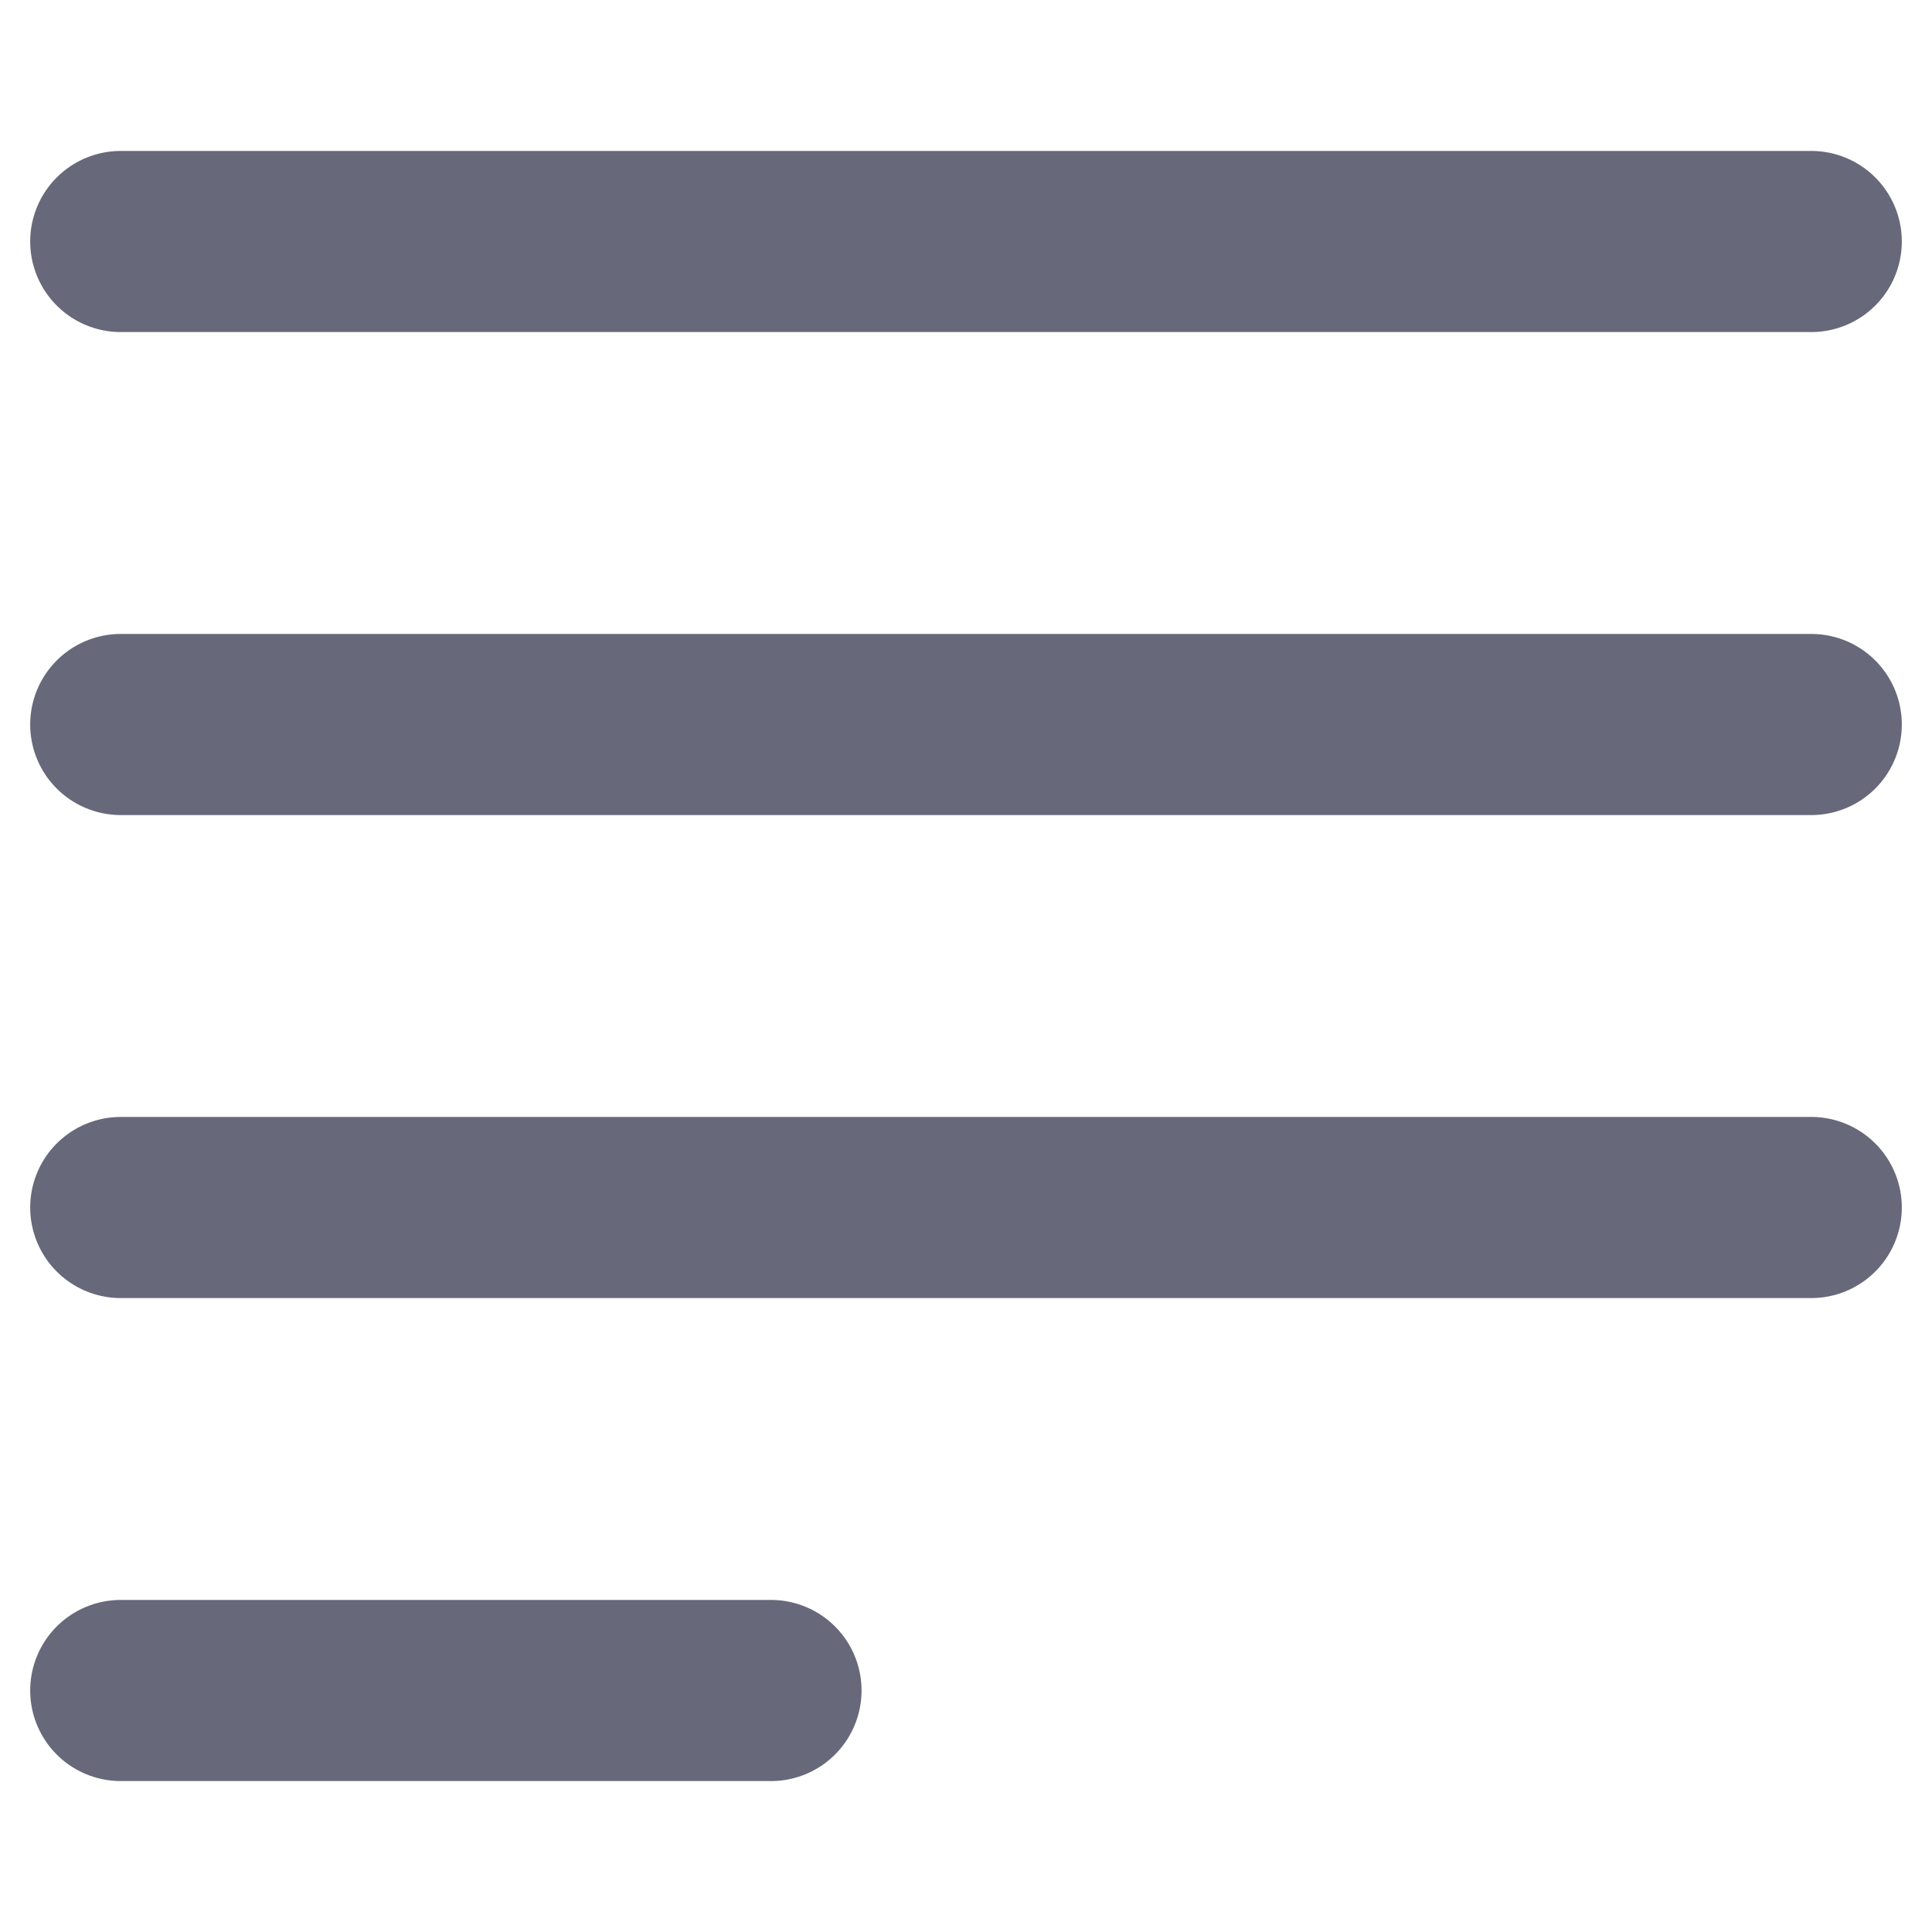
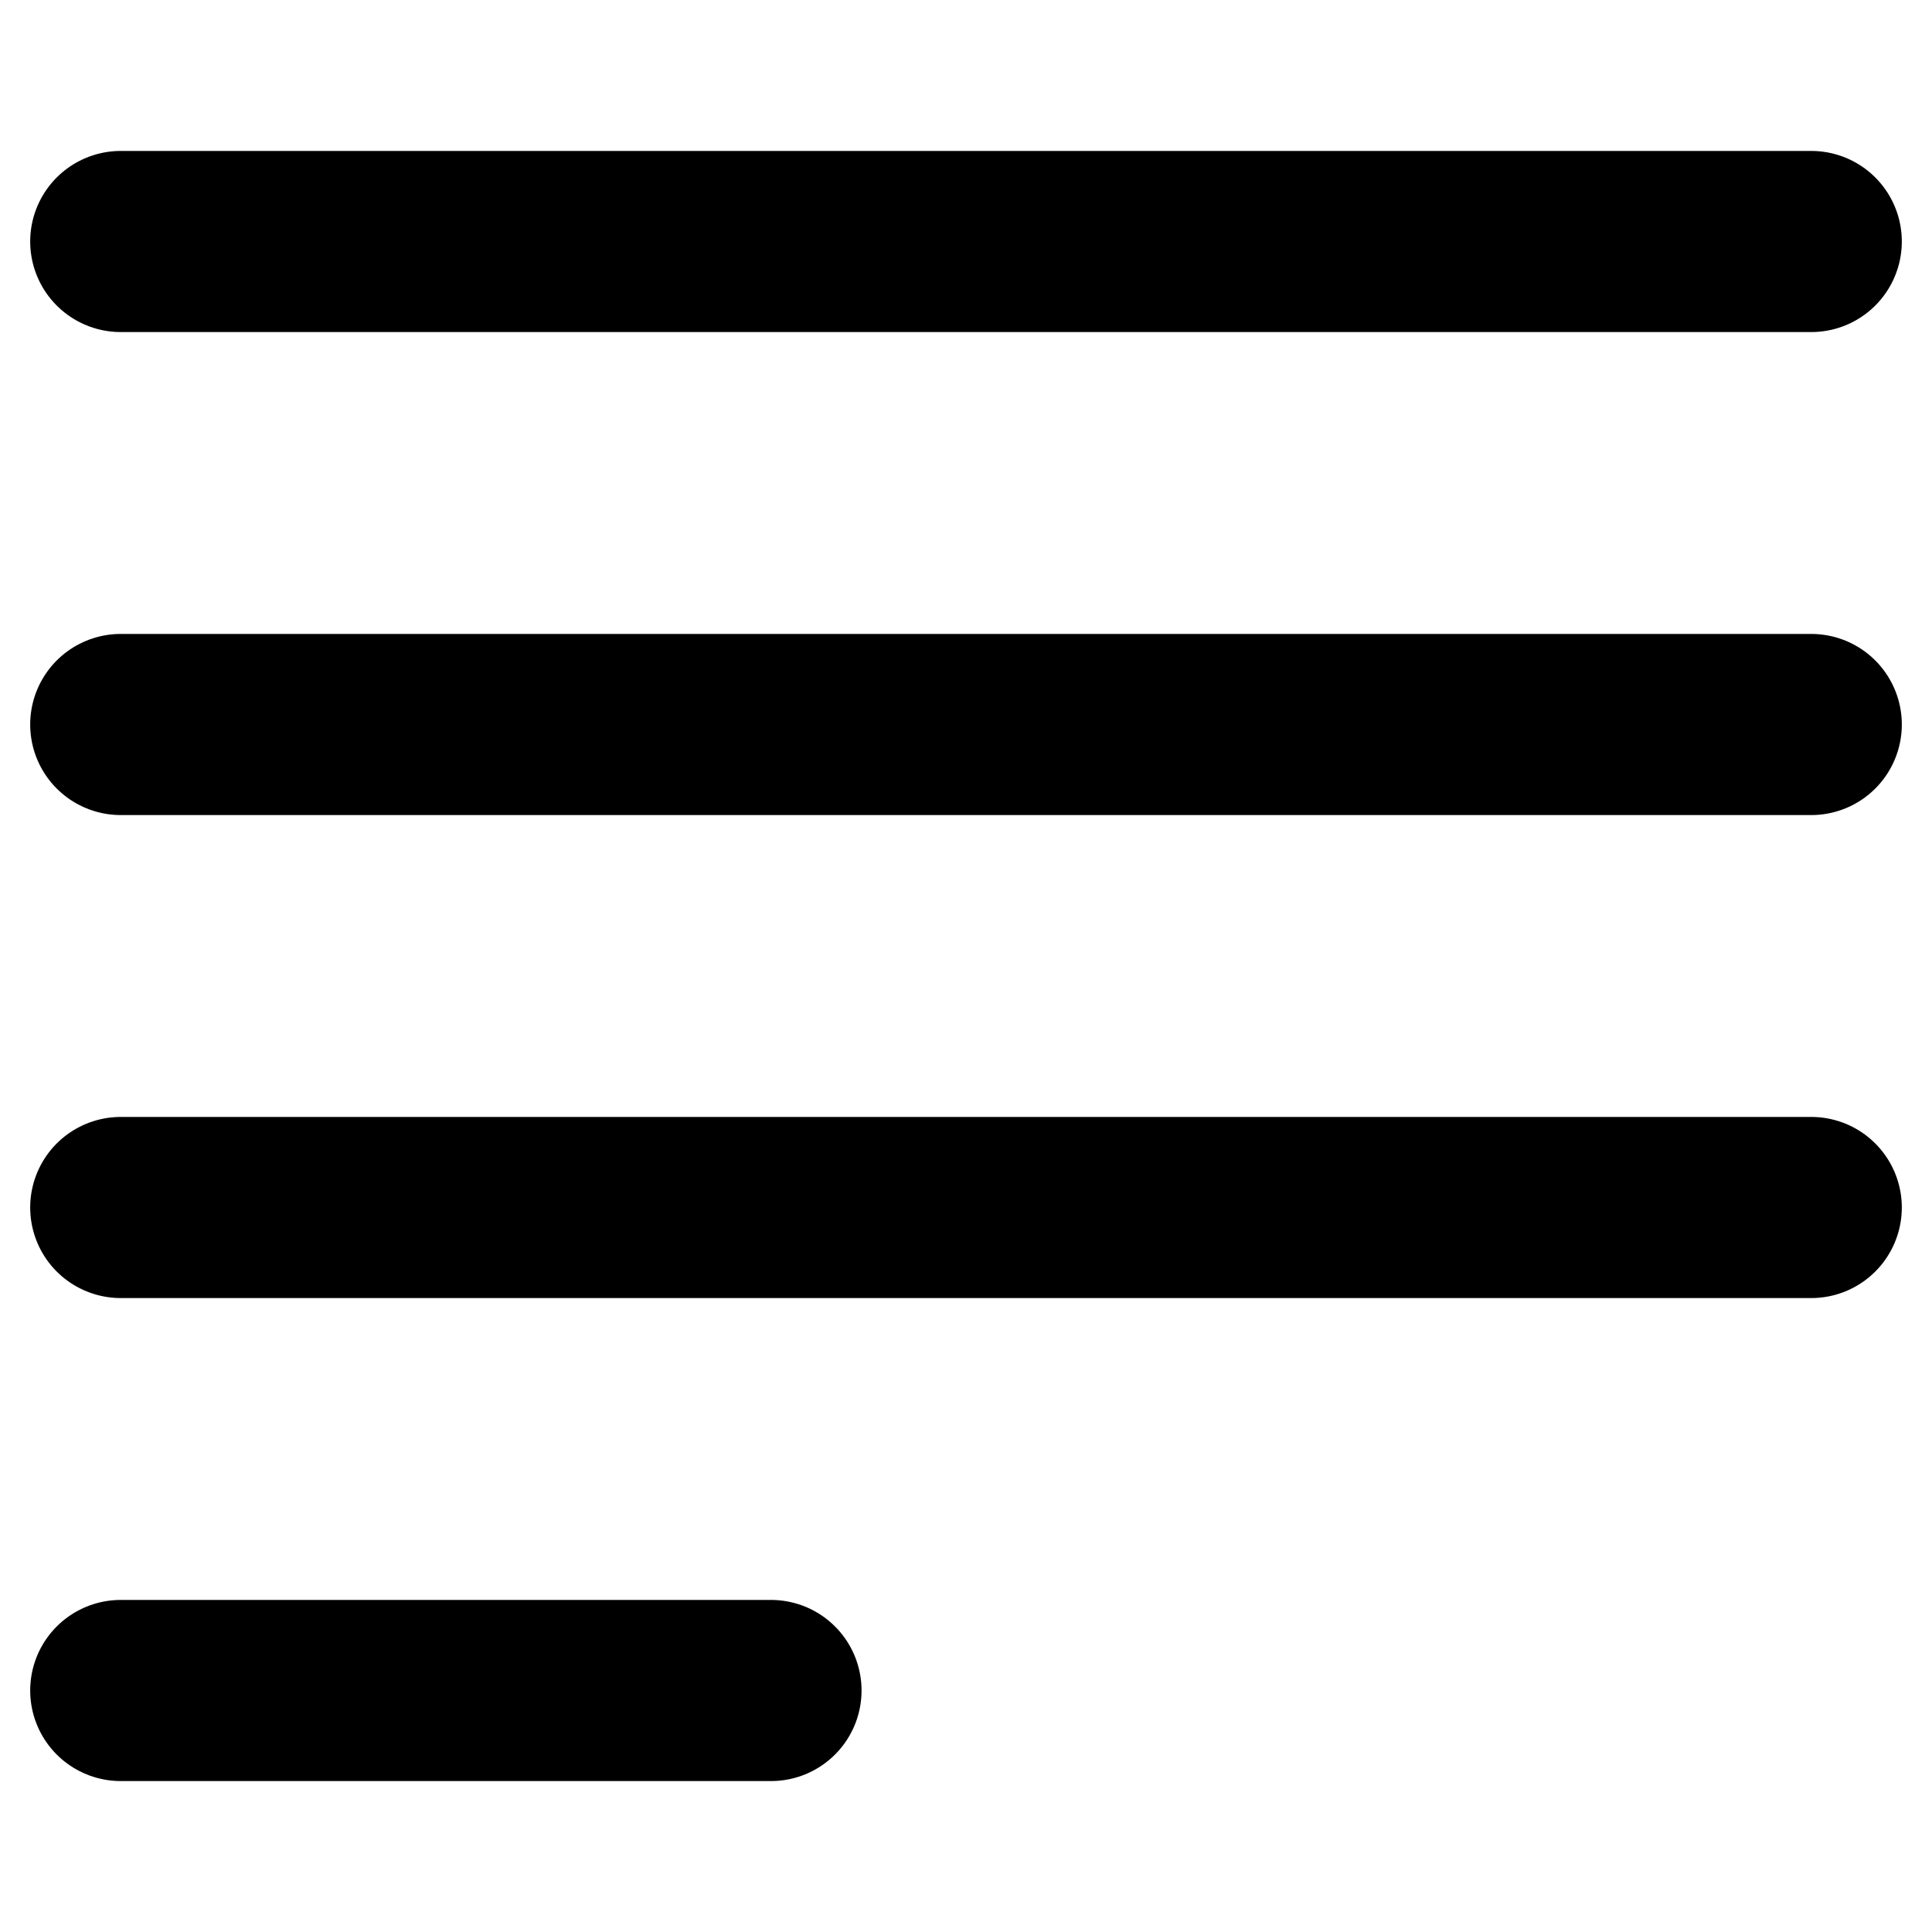
<svg xmlns="http://www.w3.org/2000/svg" width="16" height="16" viewBox="0 0 16 16" fill="none">
-   <path d="M1 6H15" stroke="#676879" stroke-width="1.5" stroke-linecap="round" stroke-linejoin="round" />
-   <path d="M1 10H15" stroke="#676879" stroke-width="1.5" stroke-linecap="round" stroke-linejoin="round" />
-   <path d="M1 2H15" stroke="#676879" stroke-width="1.5" stroke-linecap="round" stroke-linejoin="round" />
-   <path d="M1 14H6.385" stroke="#676879" stroke-width="1.5" stroke-linecap="round" stroke-linejoin="round" />
+   <path d="M1 6H15" stroke="currentColor" stroke-width="1.5" stroke-linecap="round" stroke-linejoin="round" />
+   <path d="M1 10H15" stroke="currentColor" stroke-width="1.5" stroke-linecap="round" stroke-linejoin="round" />
+   <path d="M1 2H15" stroke="currentColor" stroke-width="1.5" stroke-linecap="round" stroke-linejoin="round" />
+   <path d="M1 14H6.385" stroke="currentColor" stroke-width="1.5" stroke-linecap="round" stroke-linejoin="round" />
</svg>
